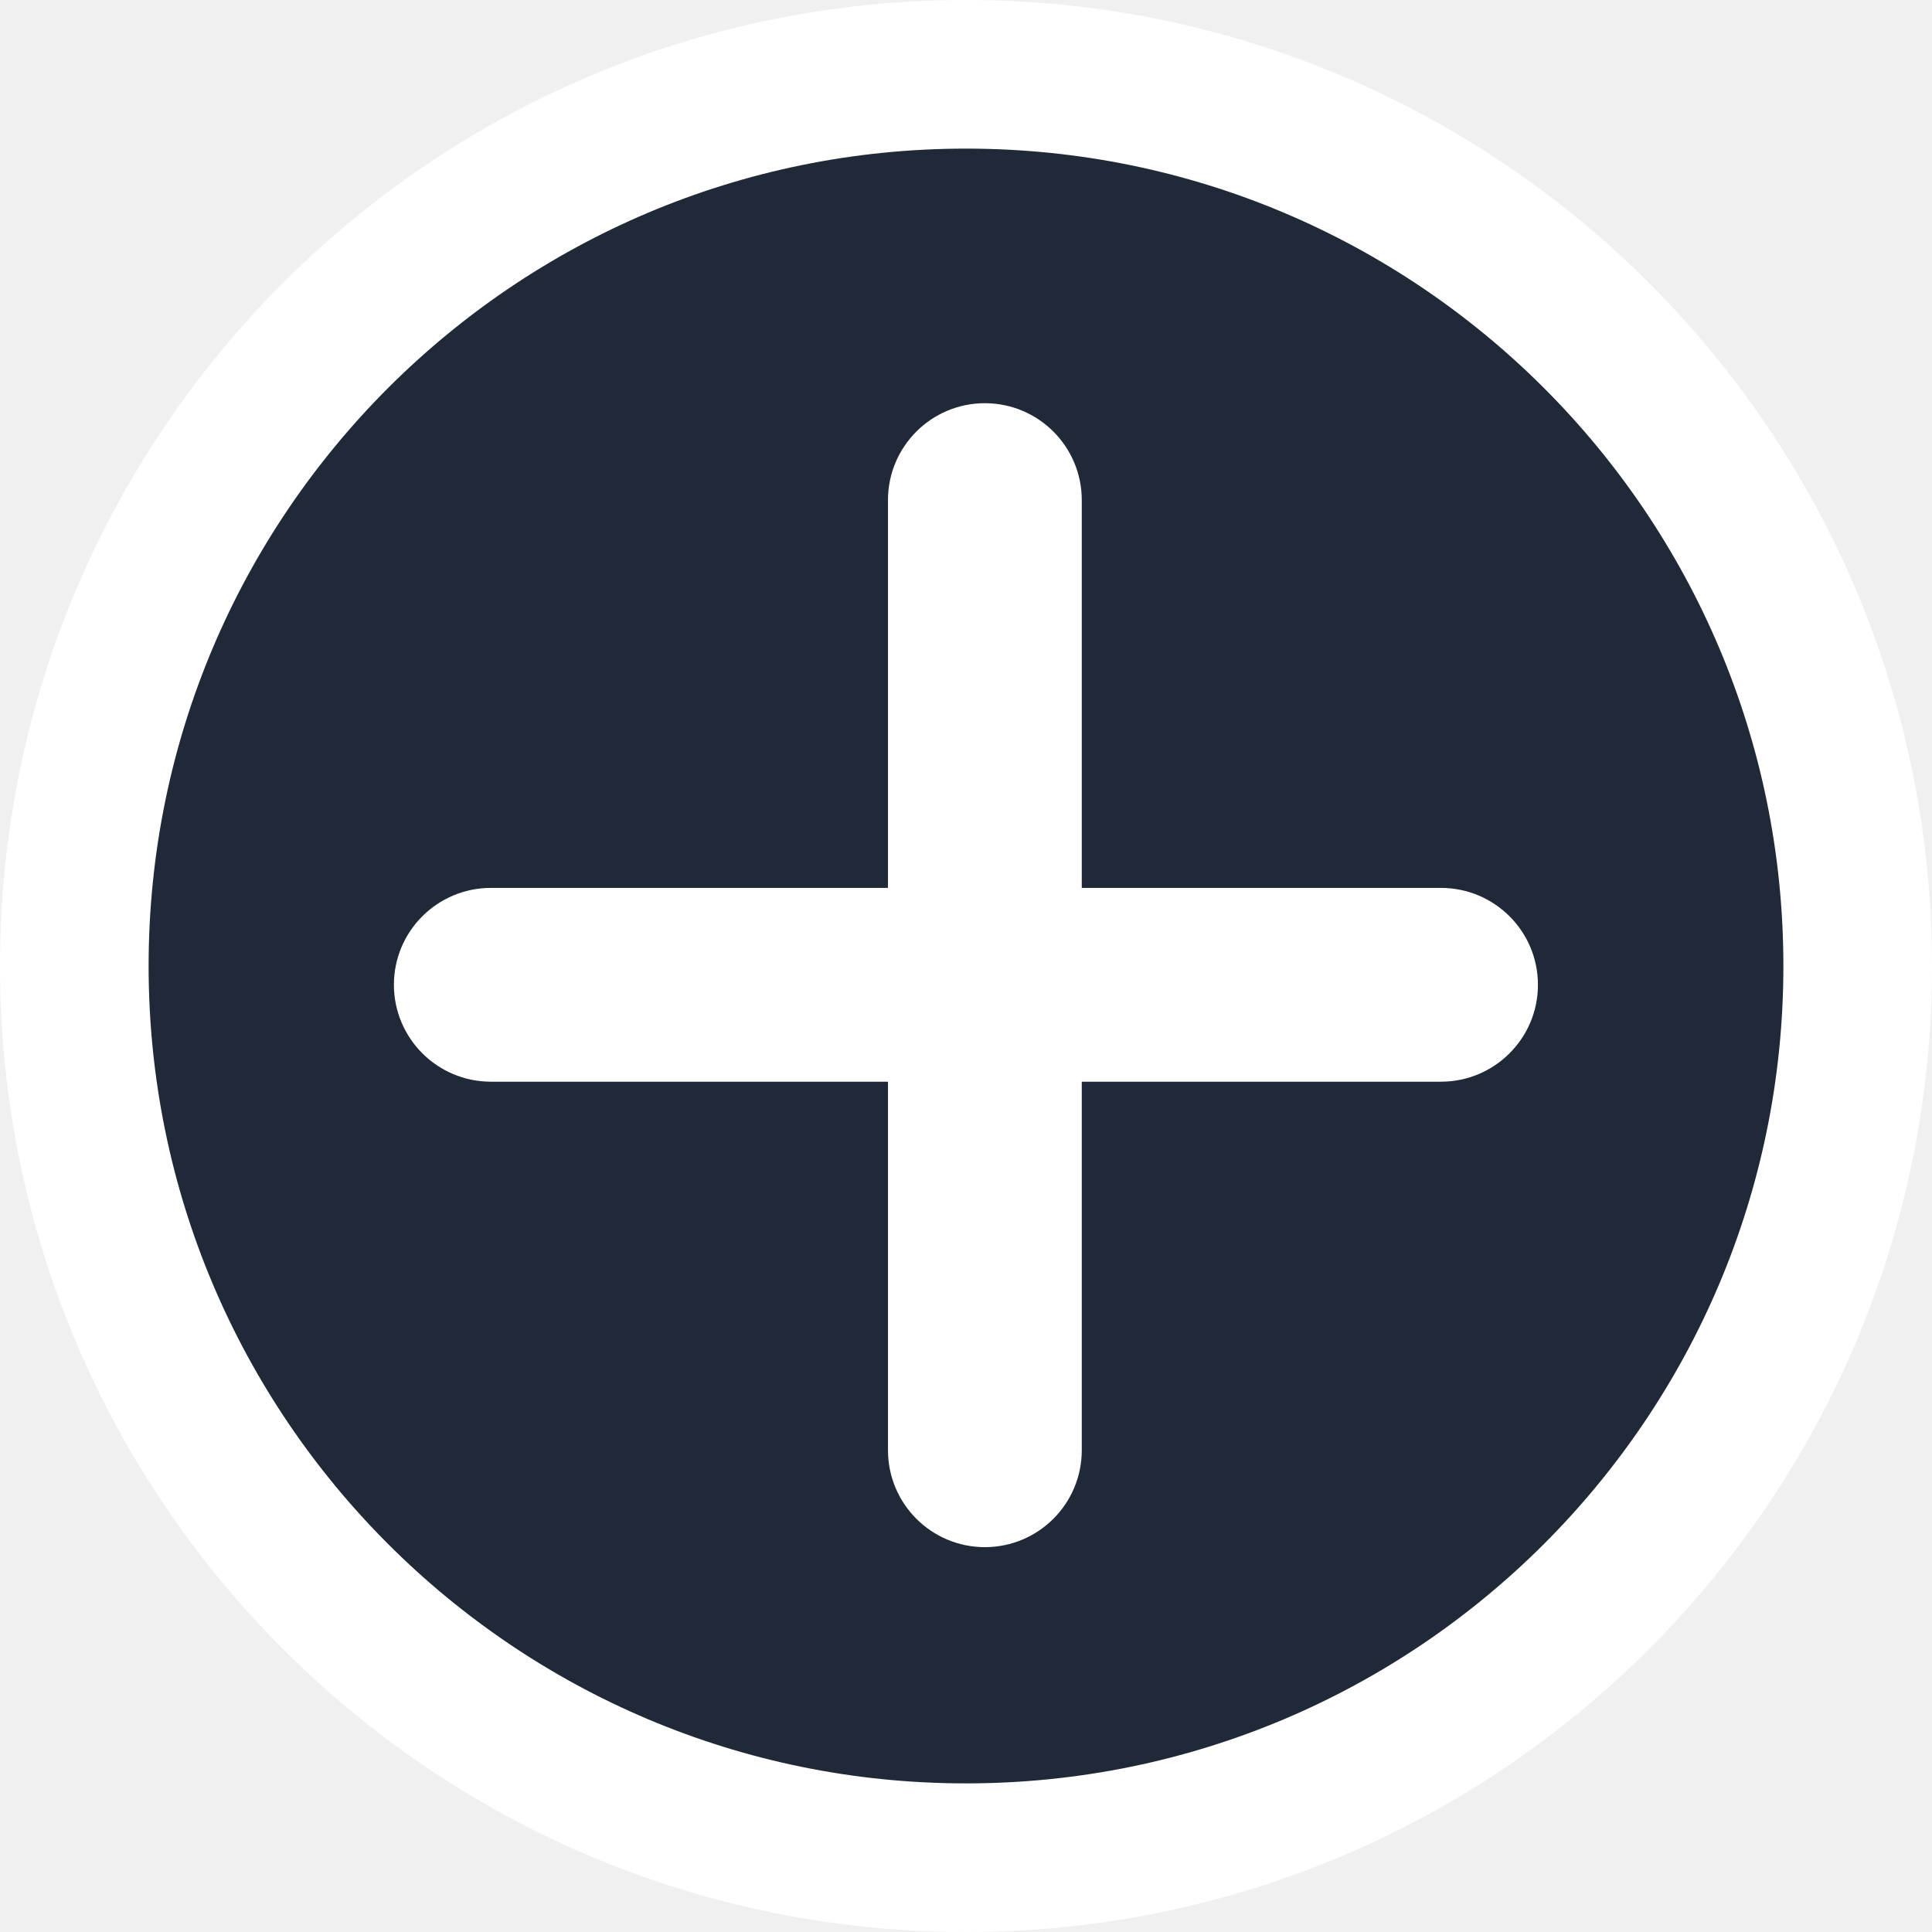
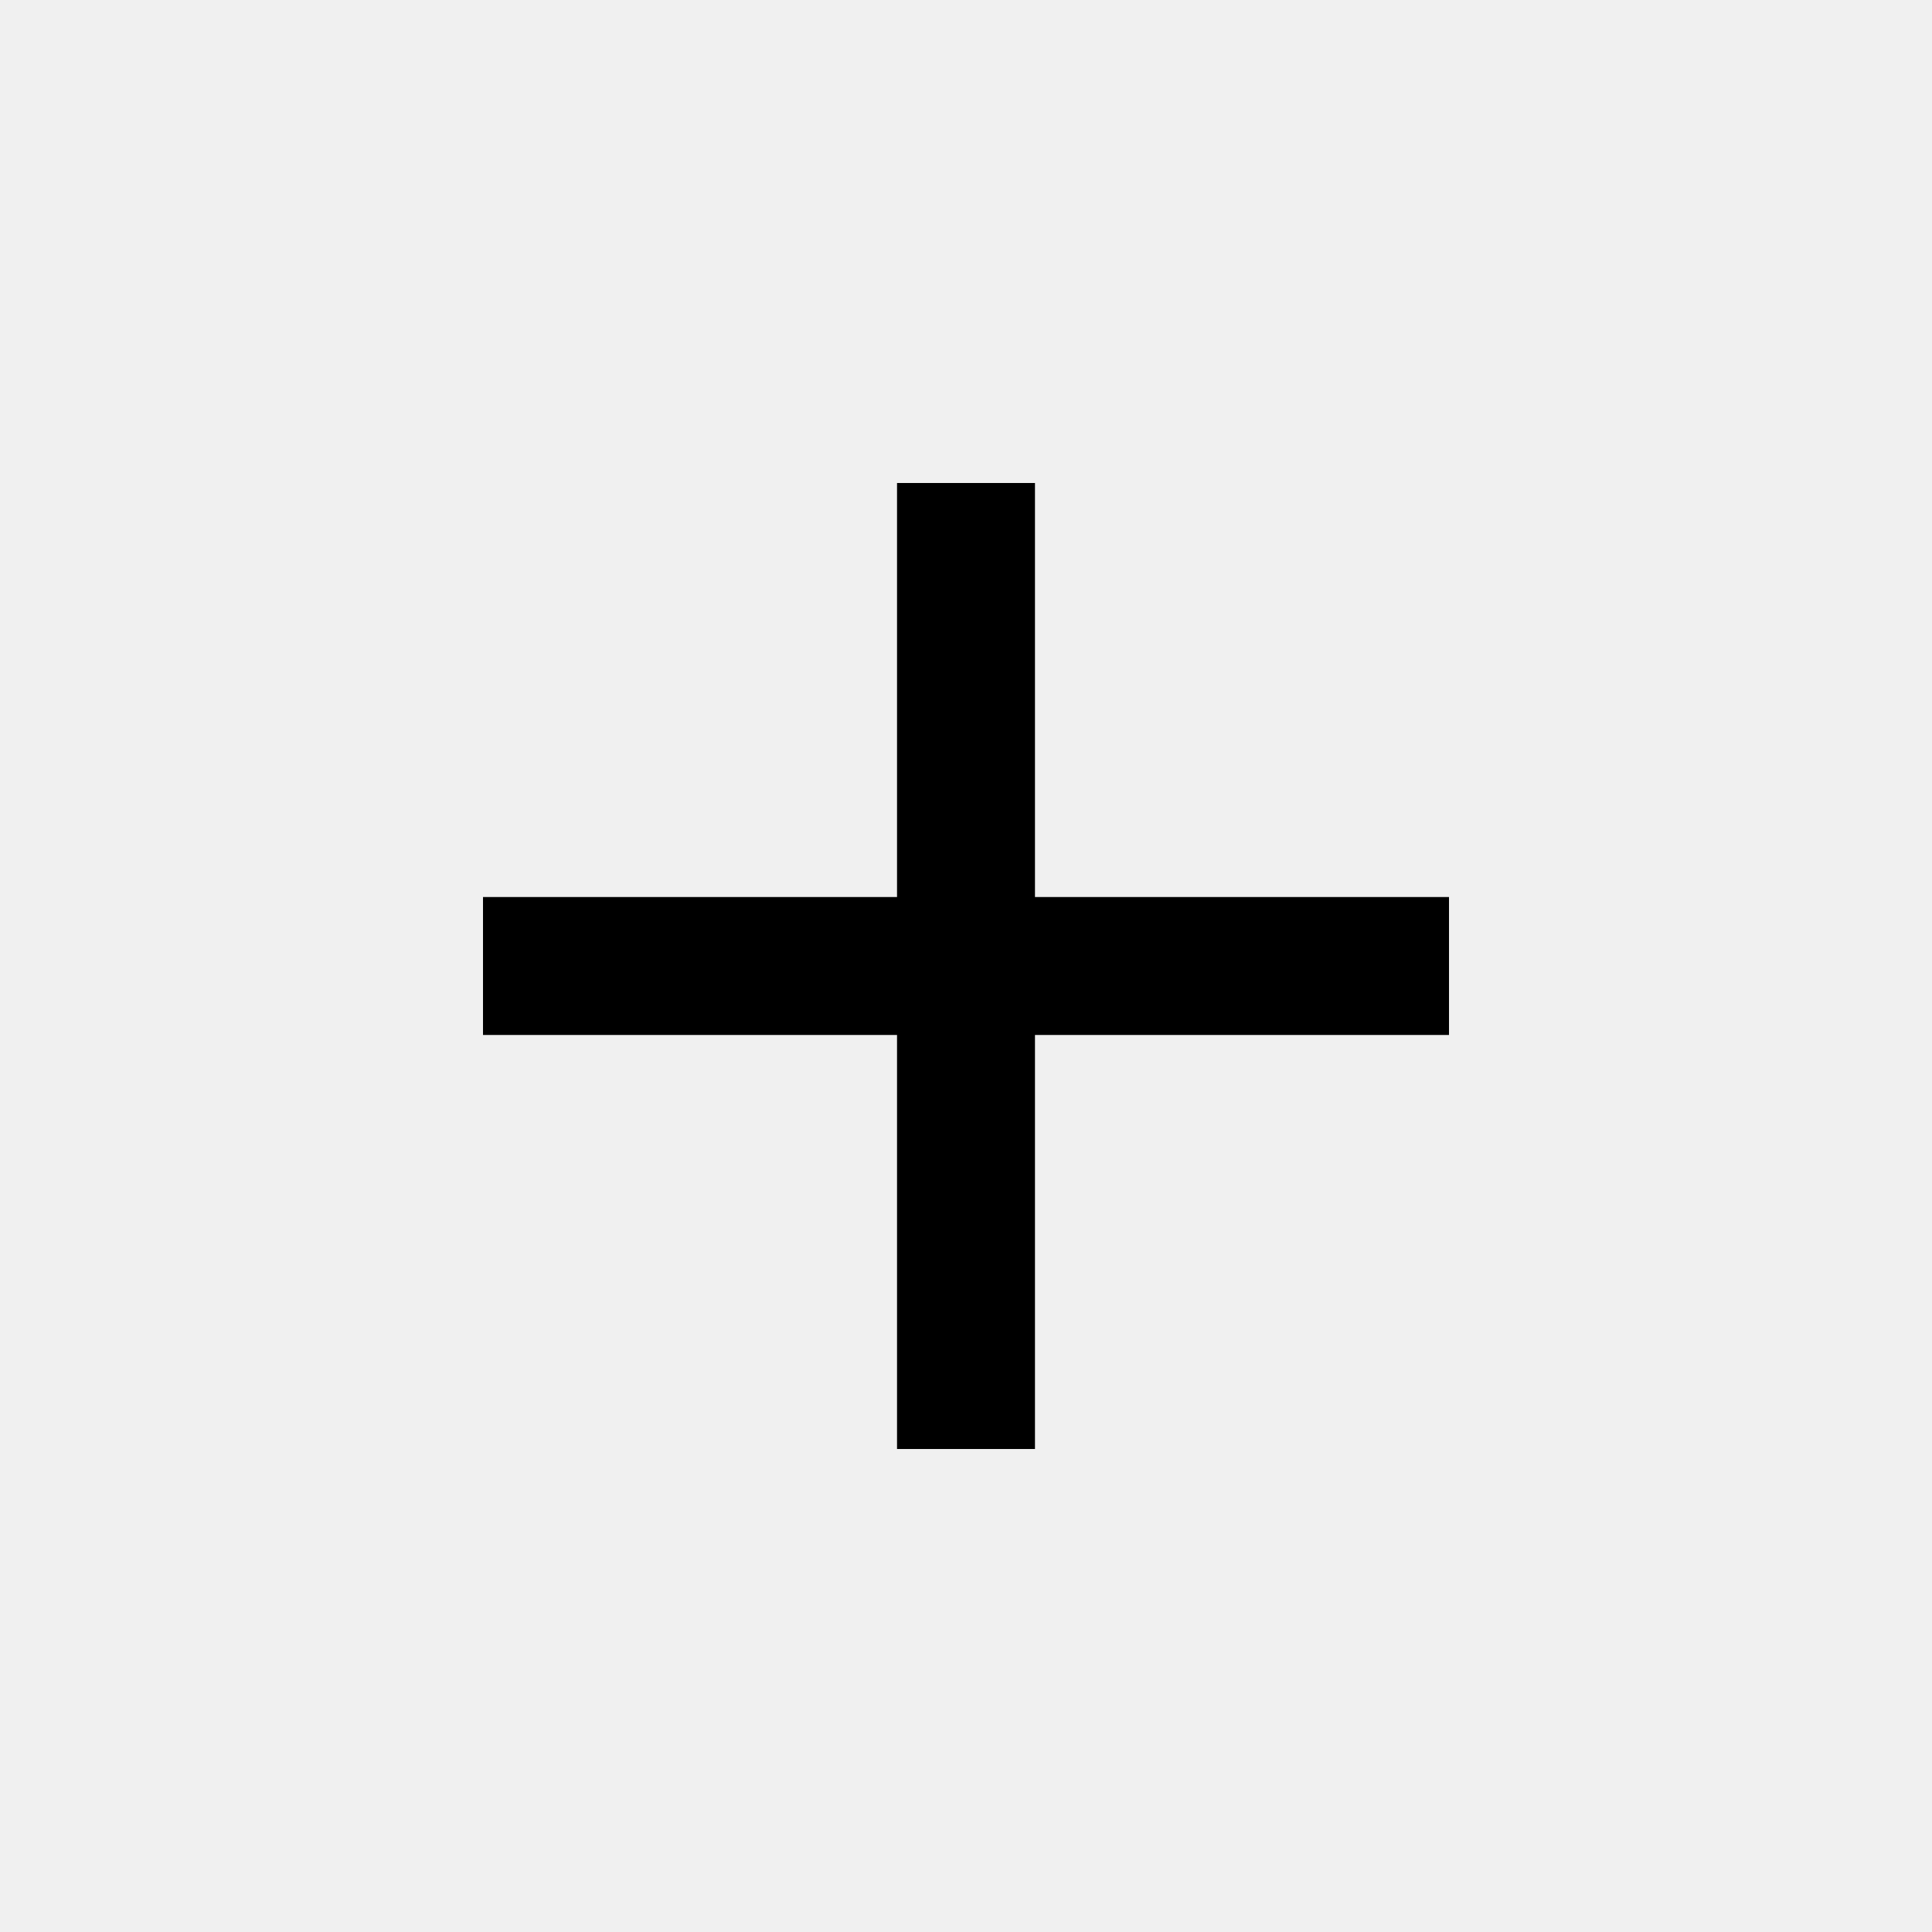
- <svg xmlns="http://www.w3.org/2000/svg" width="26" height="26" viewBox="0 0 26 26" fill="none">
-   <path d="M25 13C25 19.627 19.627 25 13 25C6.373 25 1 19.627 1 13C1 6.373 6.373 1 13 1C19.627 1 25 6.373 25 13Z" fill="#1F2937" stroke="white" stroke-width="2" />
-   <path fill-rule="evenodd" clip-rule="evenodd" d="M19.393 11.949C20.113 11.95 20.697 12.533 20.697 13.253C20.697 13.973 20.113 14.556 19.393 14.557H6.605C5.885 14.556 5.302 13.973 5.301 13.253C5.301 12.533 5.885 11.95 6.605 11.949H19.393Z" fill="white" />
-   <path fill-rule="evenodd" clip-rule="evenodd" d="M13.254 5.926C12.81 5.926 12.45 6.286 12.45 6.73L12.45 19.517C12.45 19.961 12.81 20.321 13.254 20.321C13.698 20.321 14.058 19.961 14.058 19.517L14.058 6.73C14.058 6.286 13.698 5.926 13.254 5.926Z" fill="white" stroke="white" stroke-linecap="round" stroke-linejoin="round" />
+ <svg xmlns="http://www.w3.org/2000/svg" width="20" height="20" viewBox="0 0 20 20" fill="none">
+   <path d="M15 10.714H10.714V15H9.286V10.714H5V9.286H9.286V5H10.714V9.286H15V10.714Z" fill="currentColor" />
</svg>
